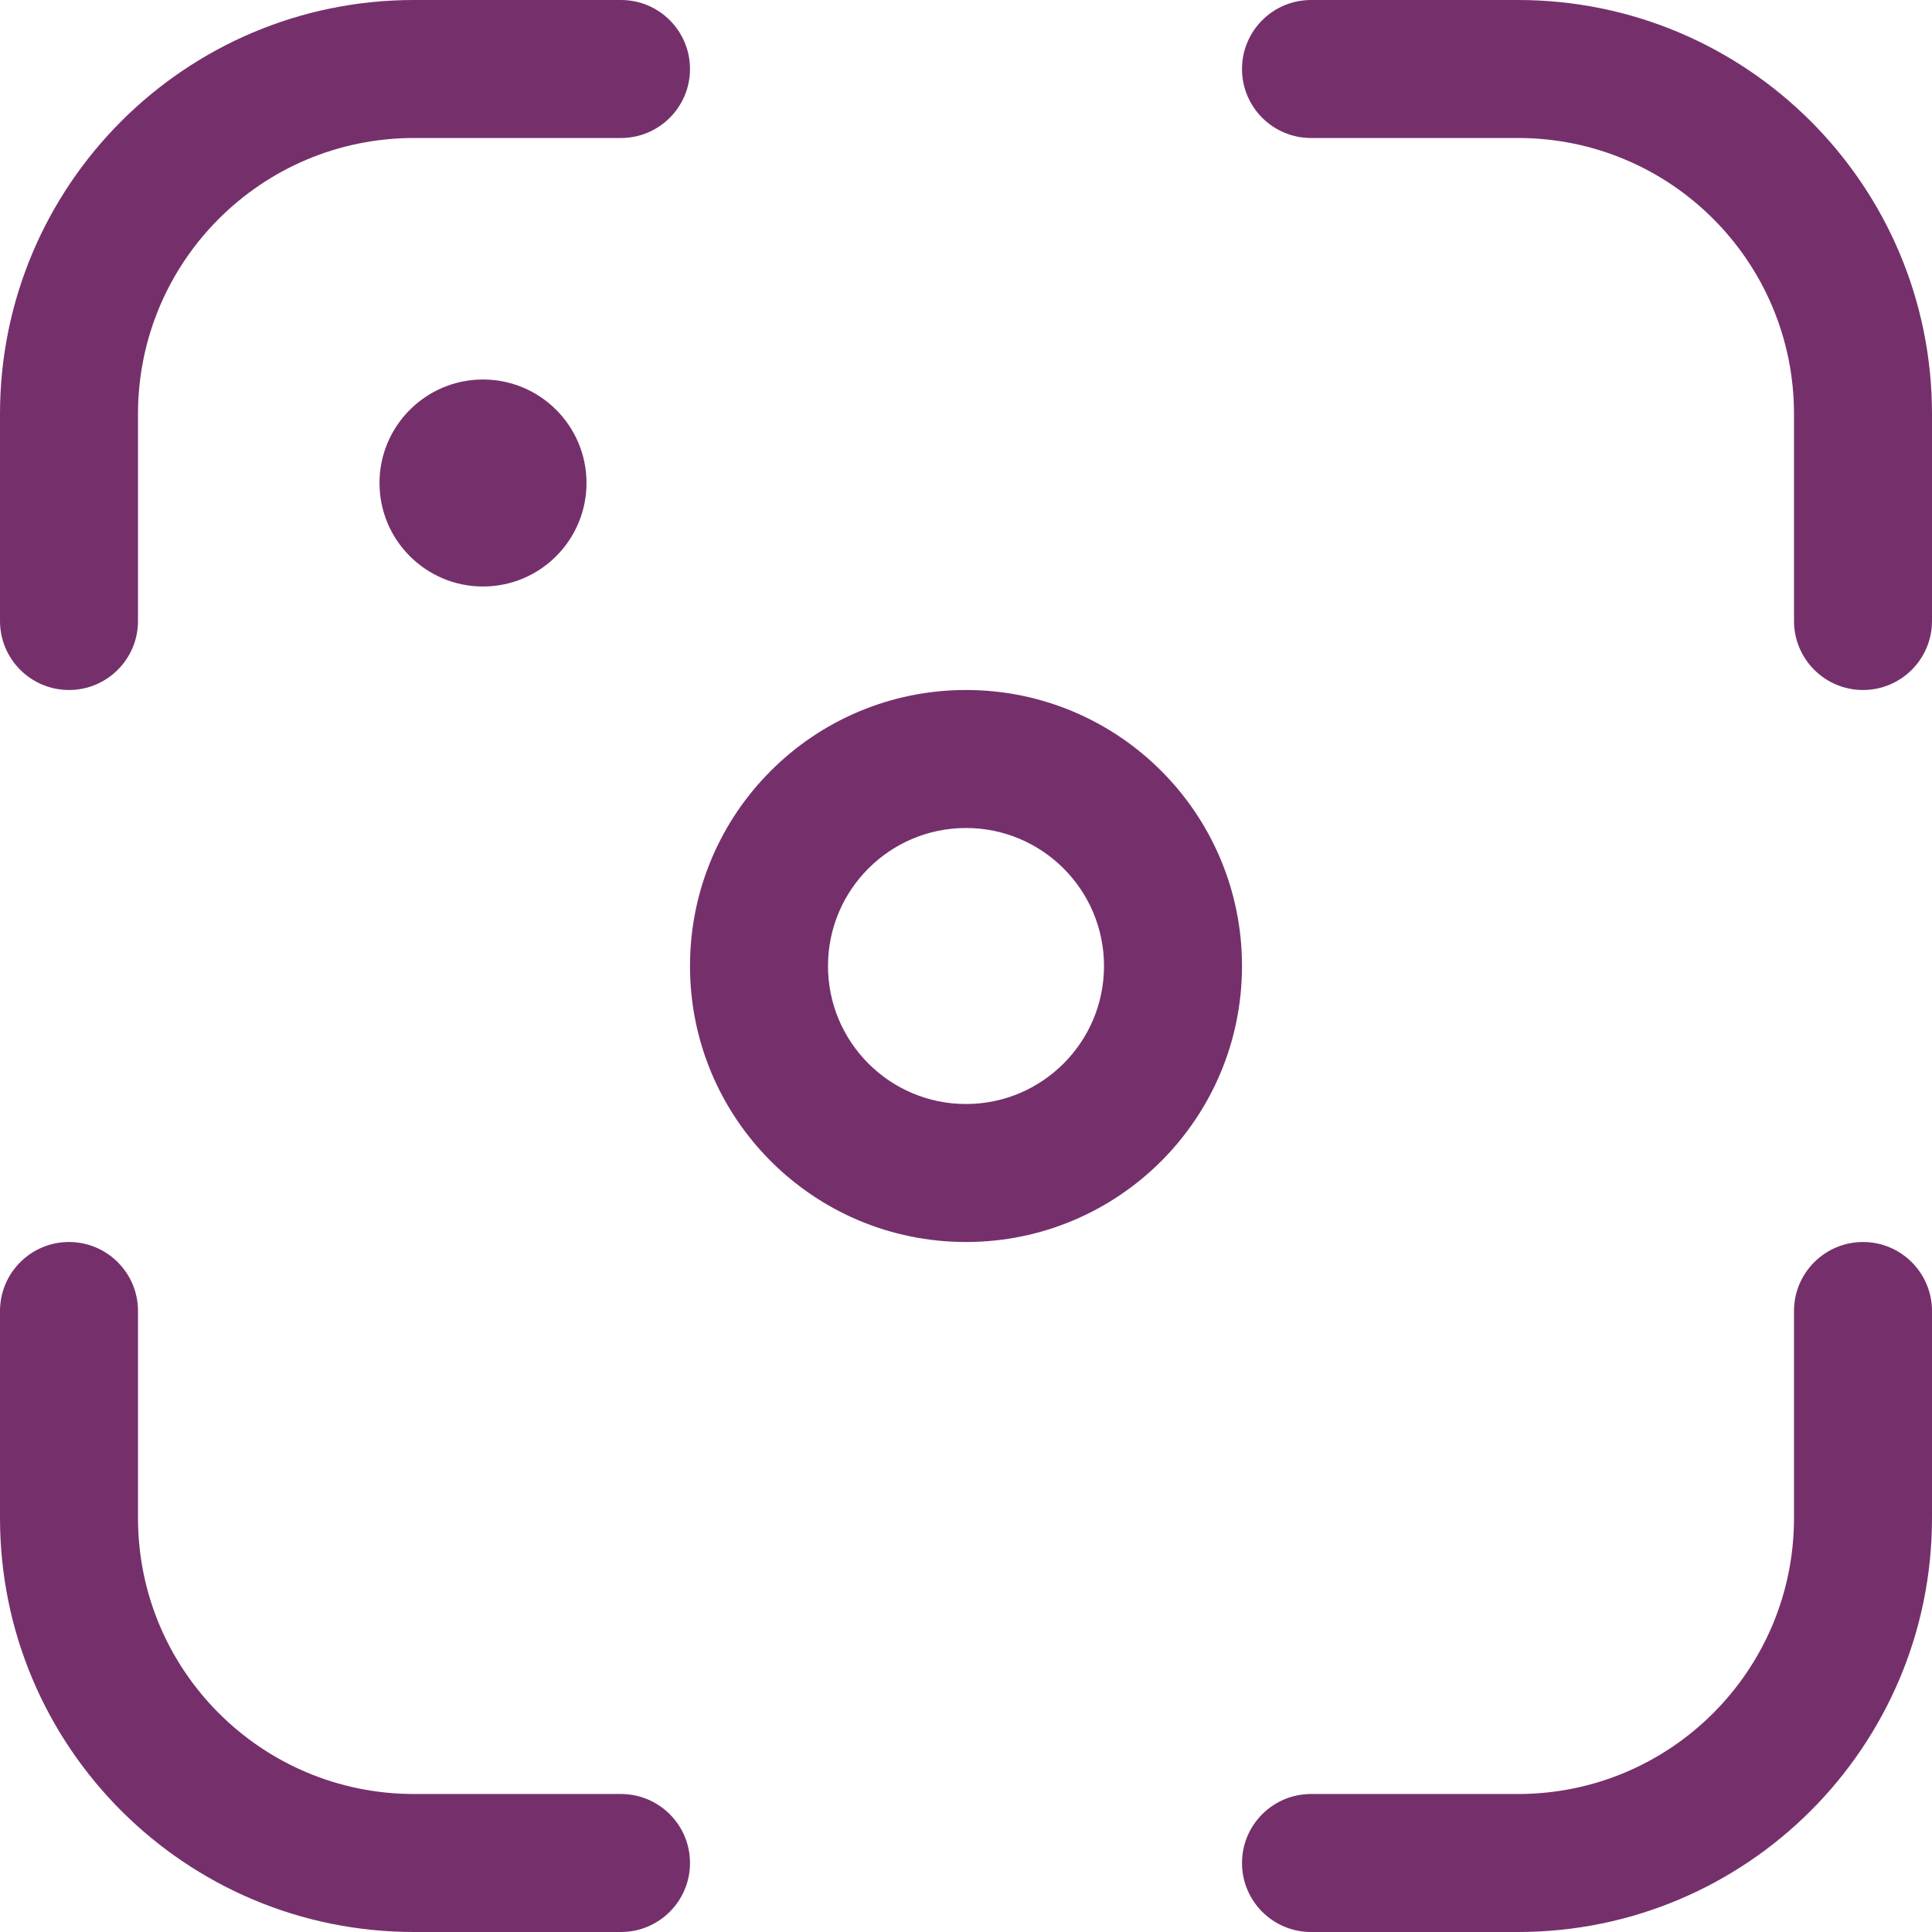
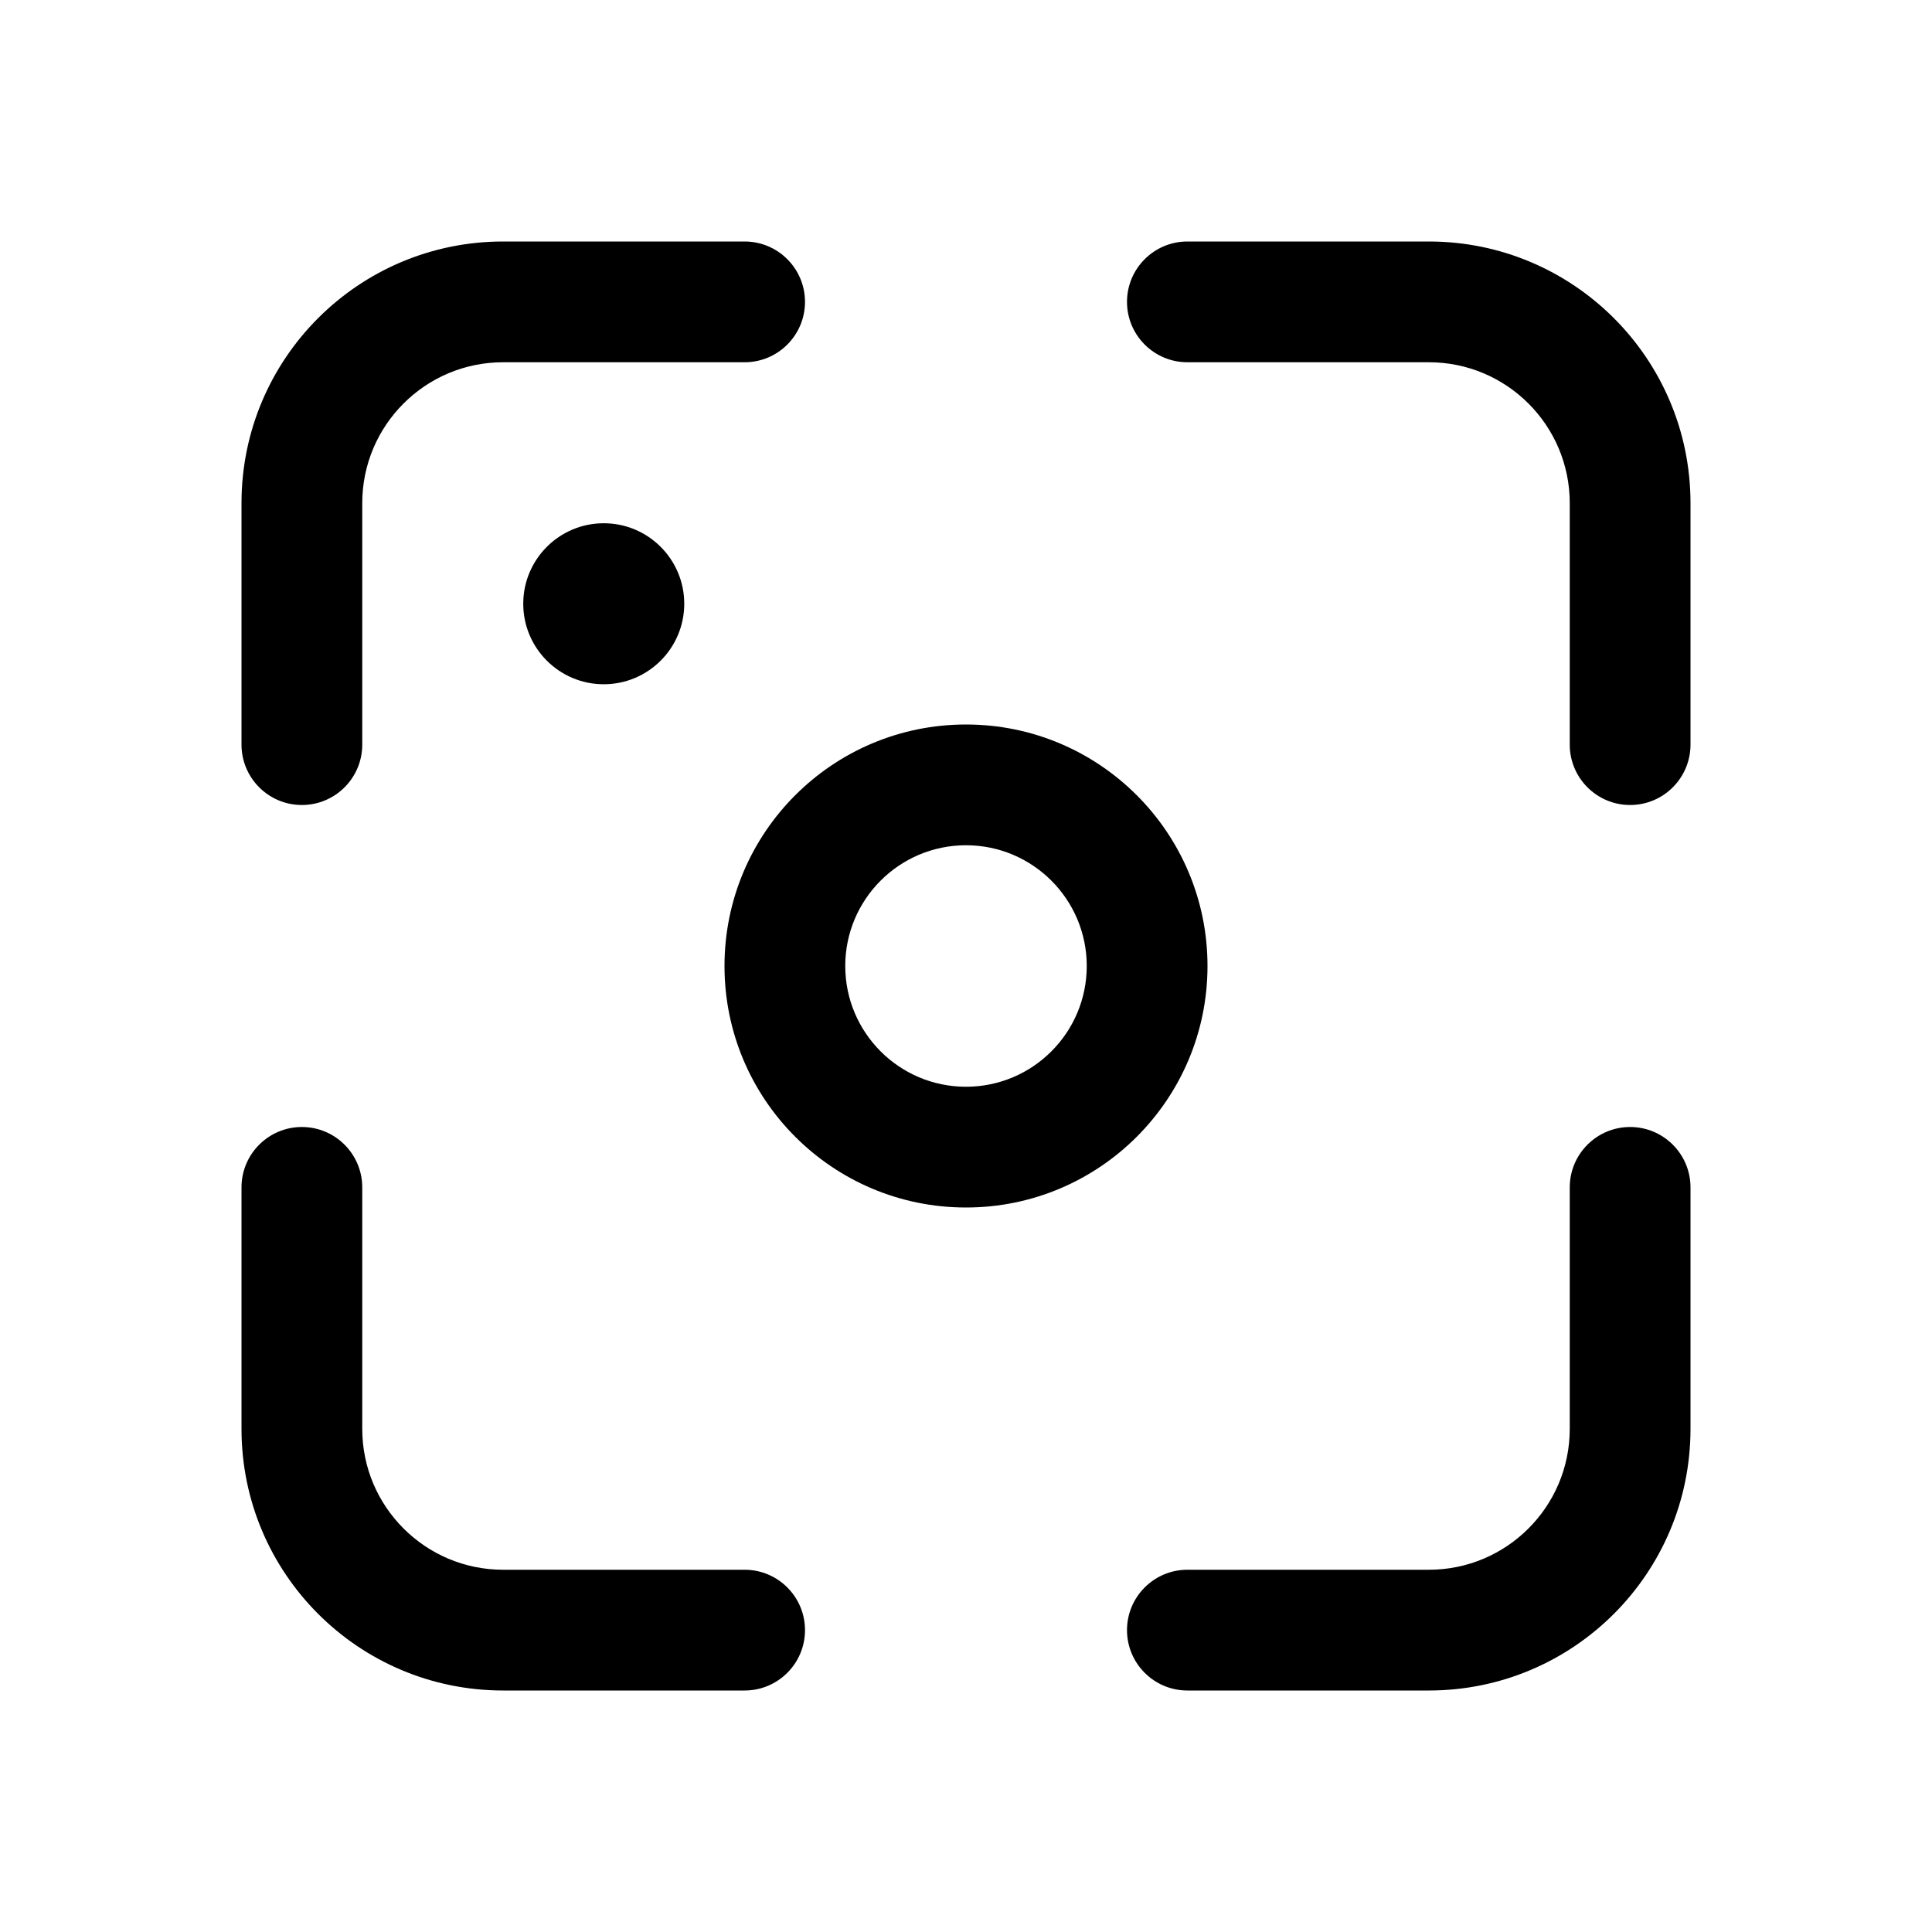
- <svg xmlns="http://www.w3.org/2000/svg" viewBox="0 0 14 14" fill="#75306c">
-   <path d="M11 0C12.657 2.38419e-07 14 1.343 14 3V4.5C14 4.776 13.776 5 13.5 5C13.224 5 13 4.776 13 4.5V3C13 1.895 12.105 1 11 1H9.5C9.224 1 9 0.776 9 0.5C9 0.224 9.224 0 9.5 0H11ZM3 2.38419e-07C1.343 2.38419e-07 0 1.343 0 3V4.5C0 4.776 0.224 5 0.5 5C0.776 5 1 4.776 1 4.5V3C1 1.895 1.895 1 3 1H4.5C4.776 1 5 0.776 5 0.5C5 0.224 4.776 2.38419e-07 4.5 2.38419e-07H3ZM11 14C12.657 14 14 12.657 14 11V9.5C14 9.224 13.776 9 13.5 9C13.224 9 13 9.224 13 9.5V11C13 12.105 12.105 13 11 13H9.5C9.224 13 9 13.224 9 13.5C9 13.776 9.224 14 9.5 14H11ZM4.76837e-07 11C2.38419e-07 12.657 1.343 14 3 14H4.5C4.776 14 5 13.776 5 13.5C5 13.224 4.776 13 4.5 13H3C1.895 13 1 12.105 1 11V9.5C1 9.224 0.776 9 0.5 9C0.224 9 7.15256e-07 9.224 4.76837e-07 9.5V11ZM7 9C8.105 9 9 8.105 9 7C9 5.895 8.105 5 7 5C5.895 5 5 5.895 5 7C5 8.105 5.895 9 7 9ZM7 8C6.448 8 6 7.552 6 7C6 6.448 6.448 6 7 6C7.552 6 8 6.448 8 7C8 7.552 7.552 8 7 8ZM3.5 4.25C3.914 4.25 4.25 3.914 4.25 3.5C4.25 3.086 3.914 2.75 3.5 2.75C3.086 2.75 2.75 3.086 2.75 3.5C2.75 3.914 3.086 4.25 3.5 4.25Z" />
+ <svg xmlns="http://www.w3.org/2000/svg" viewBox="0 0 24 24">
+   <path d="M17.75 3C19.545 3 21 4.455 21 6.25V9.25C21 9.664 20.664 10 20.25 10C19.836 10 19.5 9.664 19.5 9.25V6.25C19.5 5.284 18.716 4.5 17.75 4.5L14.75 4.5C14.336 4.5 14 4.164 14 3.75C14 3.336 14.336 3 14.75 3H17.75ZM6.25 3C4.455 3 3 4.455 3 6.25V9.25C3 9.664 3.336 10 3.75 10C4.164 10 4.5 9.664 4.5 9.25V6.25C4.5 5.284 5.284 4.5 6.25 4.5H9.25C9.664 4.5 10 4.164 10 3.75C10 3.336 9.664 3 9.25 3H6.25ZM17.75 21C19.545 21 21 19.545 21 17.75V14.75C21 14.336 20.664 14 20.25 14C19.836 14 19.5 14.336 19.5 14.75V17.75C19.5 18.716 18.716 19.5 17.75 19.5H14.75C14.336 19.5 14 19.836 14 20.25C14 20.664 14.336 21 14.75 21H17.75ZM3 17.75C3 19.545 4.455 21 6.25 21H9.25C9.664 21 10 20.664 10 20.25C10 19.836 9.664 19.5 9.25 19.5H6.25C5.284 19.5 4.5 18.716 4.5 17.75L4.5 14.75C4.5 14.336 4.164 14 3.75 14C3.336 14 3 14.336 3 14.75L3 17.75ZM12 15C13.657 15 15 13.657 15 12C15 10.343 13.657 9 12 9C10.343 9 9 10.343 9 12C9 13.657 10.343 15 12 15ZM12 13.5C11.172 13.5 10.5 12.828 10.5 12C10.5 11.172 11.172 10.5 12 10.5C12.828 10.5 13.5 11.172 13.5 12C13.5 12.828 12.828 13.5 12 13.5ZM7.5 8.5C8.052 8.5 8.5 8.052 8.5 7.5C8.5 6.948 8.052 6.5 7.5 6.5C6.948 6.5 6.5 6.948 6.5 7.5C6.5 8.052 6.948 8.5 7.5 8.5Z" />
</svg>
